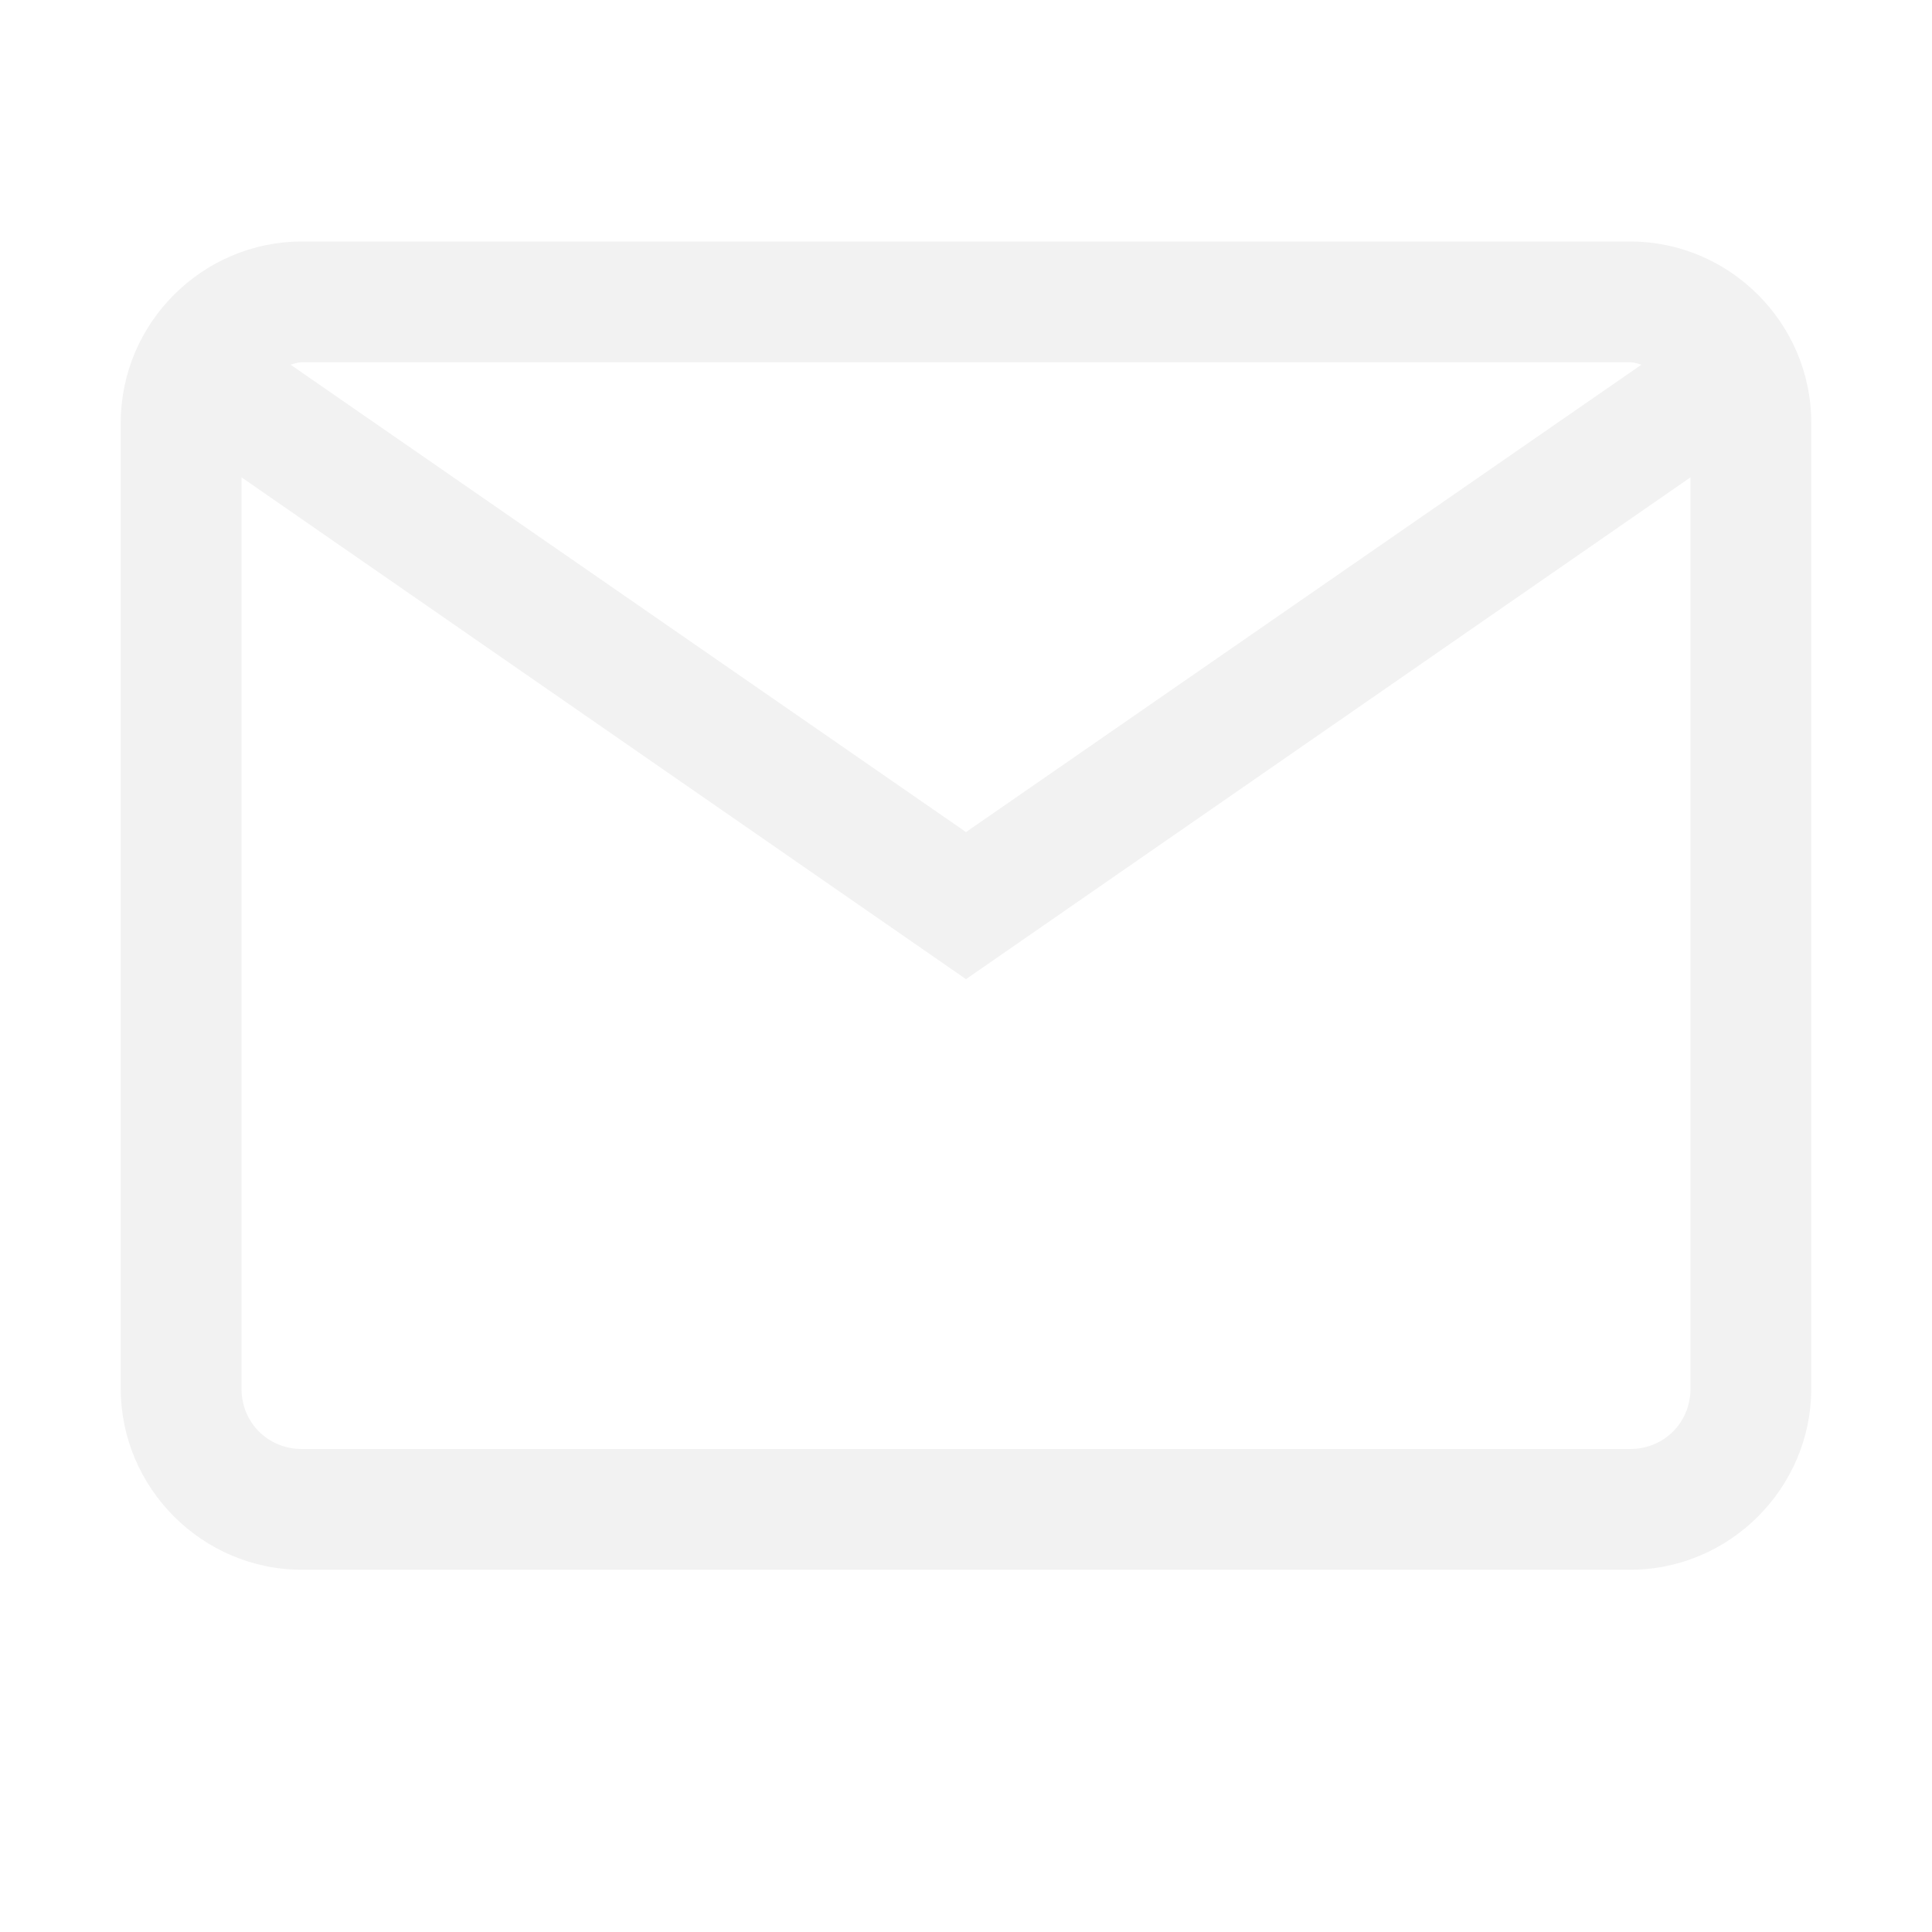
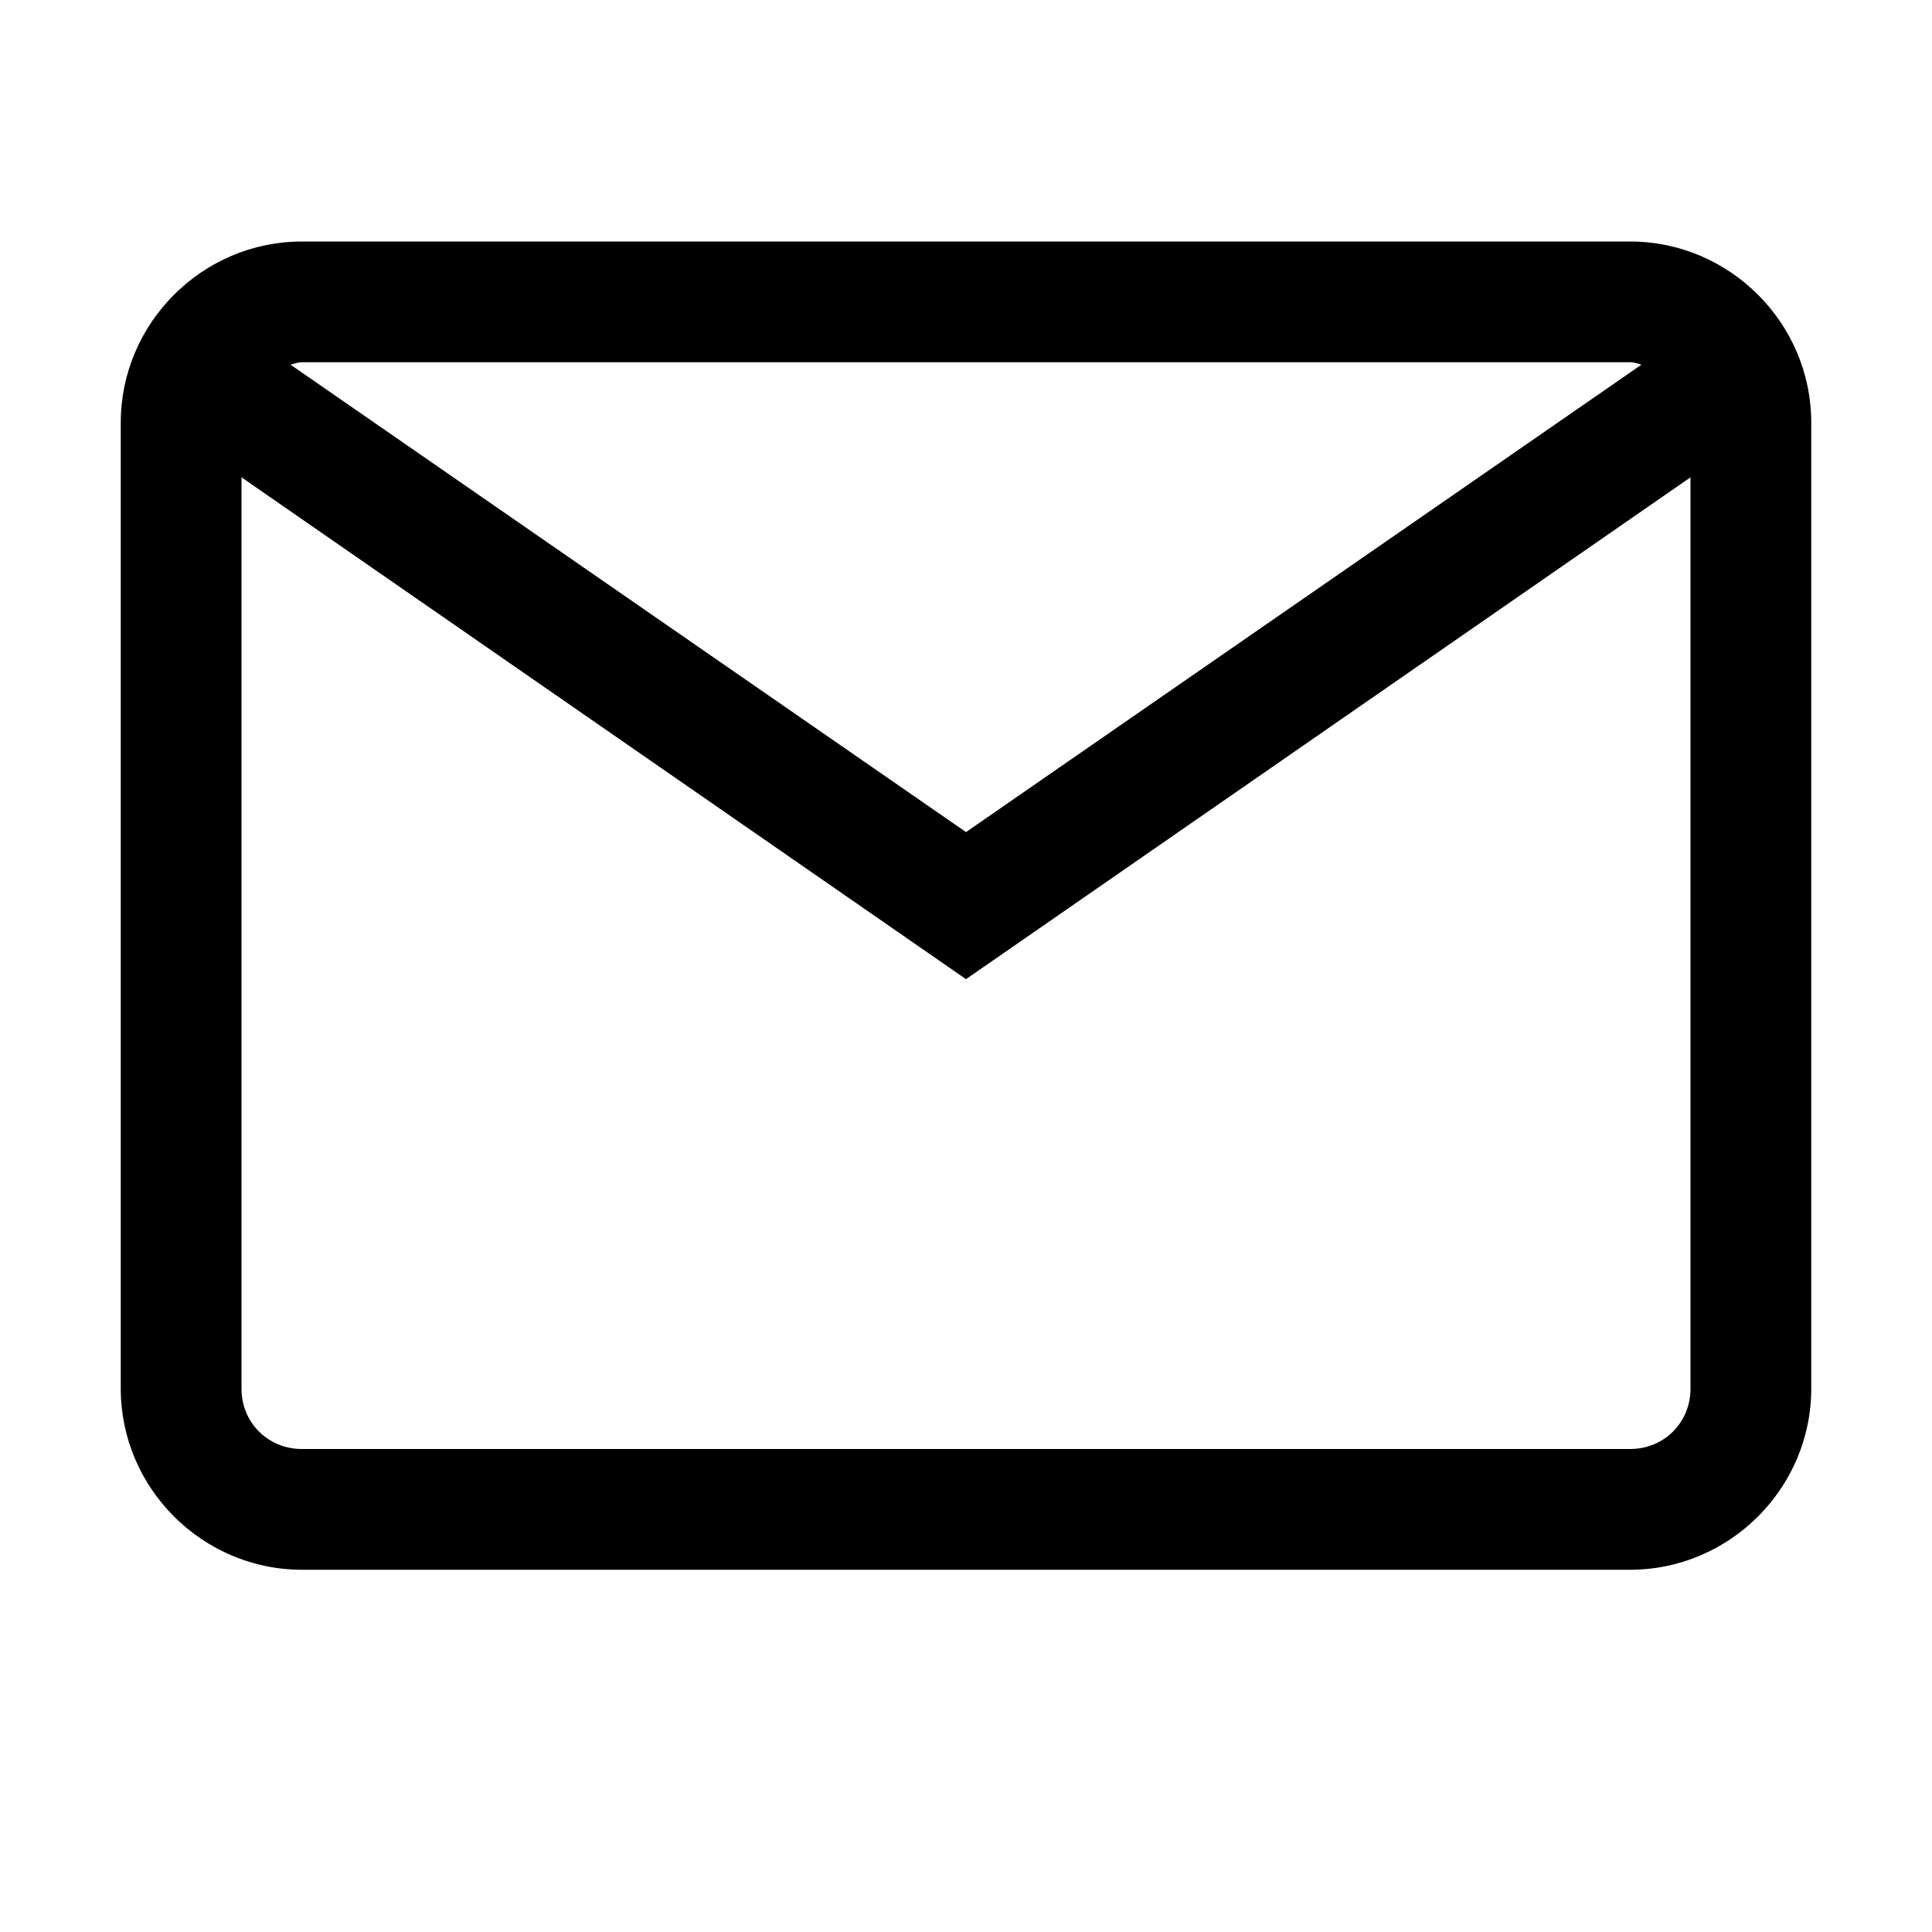
<svg xmlns="http://www.w3.org/2000/svg" width="16" height="16" viewBox="0 0 16 16" fill="none">
-   <path d="M2.5 2C1.676 2 1 2.676 1 3.5V11.5C1 12.324 1.676 13 2.5 13H13.5C14.324 13 15 12.324 15 11.5V3.5C15 2.676 14.324 2 13.5 2H2.5ZM2.5 3H13.5C13.535 3 13.562 3.012 13.594 3.02L8 6.891L2.406 3.02C2.438 3.012 2.465 3 2.5 3ZM2 3.953L8 8.109L14 3.953V11.5C14 11.781 13.781 12 13.5 12H2.5C2.219 12 2 11.781 2 11.5V3.953Z" fill="#f2f2f2" />
+   <path d="M2.5 2C1.676 2 1 2.676 1 3.5V11.5C1 12.324 1.676 13 2.5 13H13.5C14.324 13 15 12.324 15 11.5V3.5C15 2.676 14.324 2 13.5 2H2.5ZM2.5 3H13.5C13.535 3 13.562 3.012 13.594 3.02L8 6.891L2.406 3.02C2.438 3.012 2.465 3 2.5 3ZM2 3.953L8 8.109L14 3.953V11.5C14 11.781 13.781 12 13.5 12H2.5C2.219 12 2 11.781 2 11.5V3.953Z" fill="#000" />
</svg>
